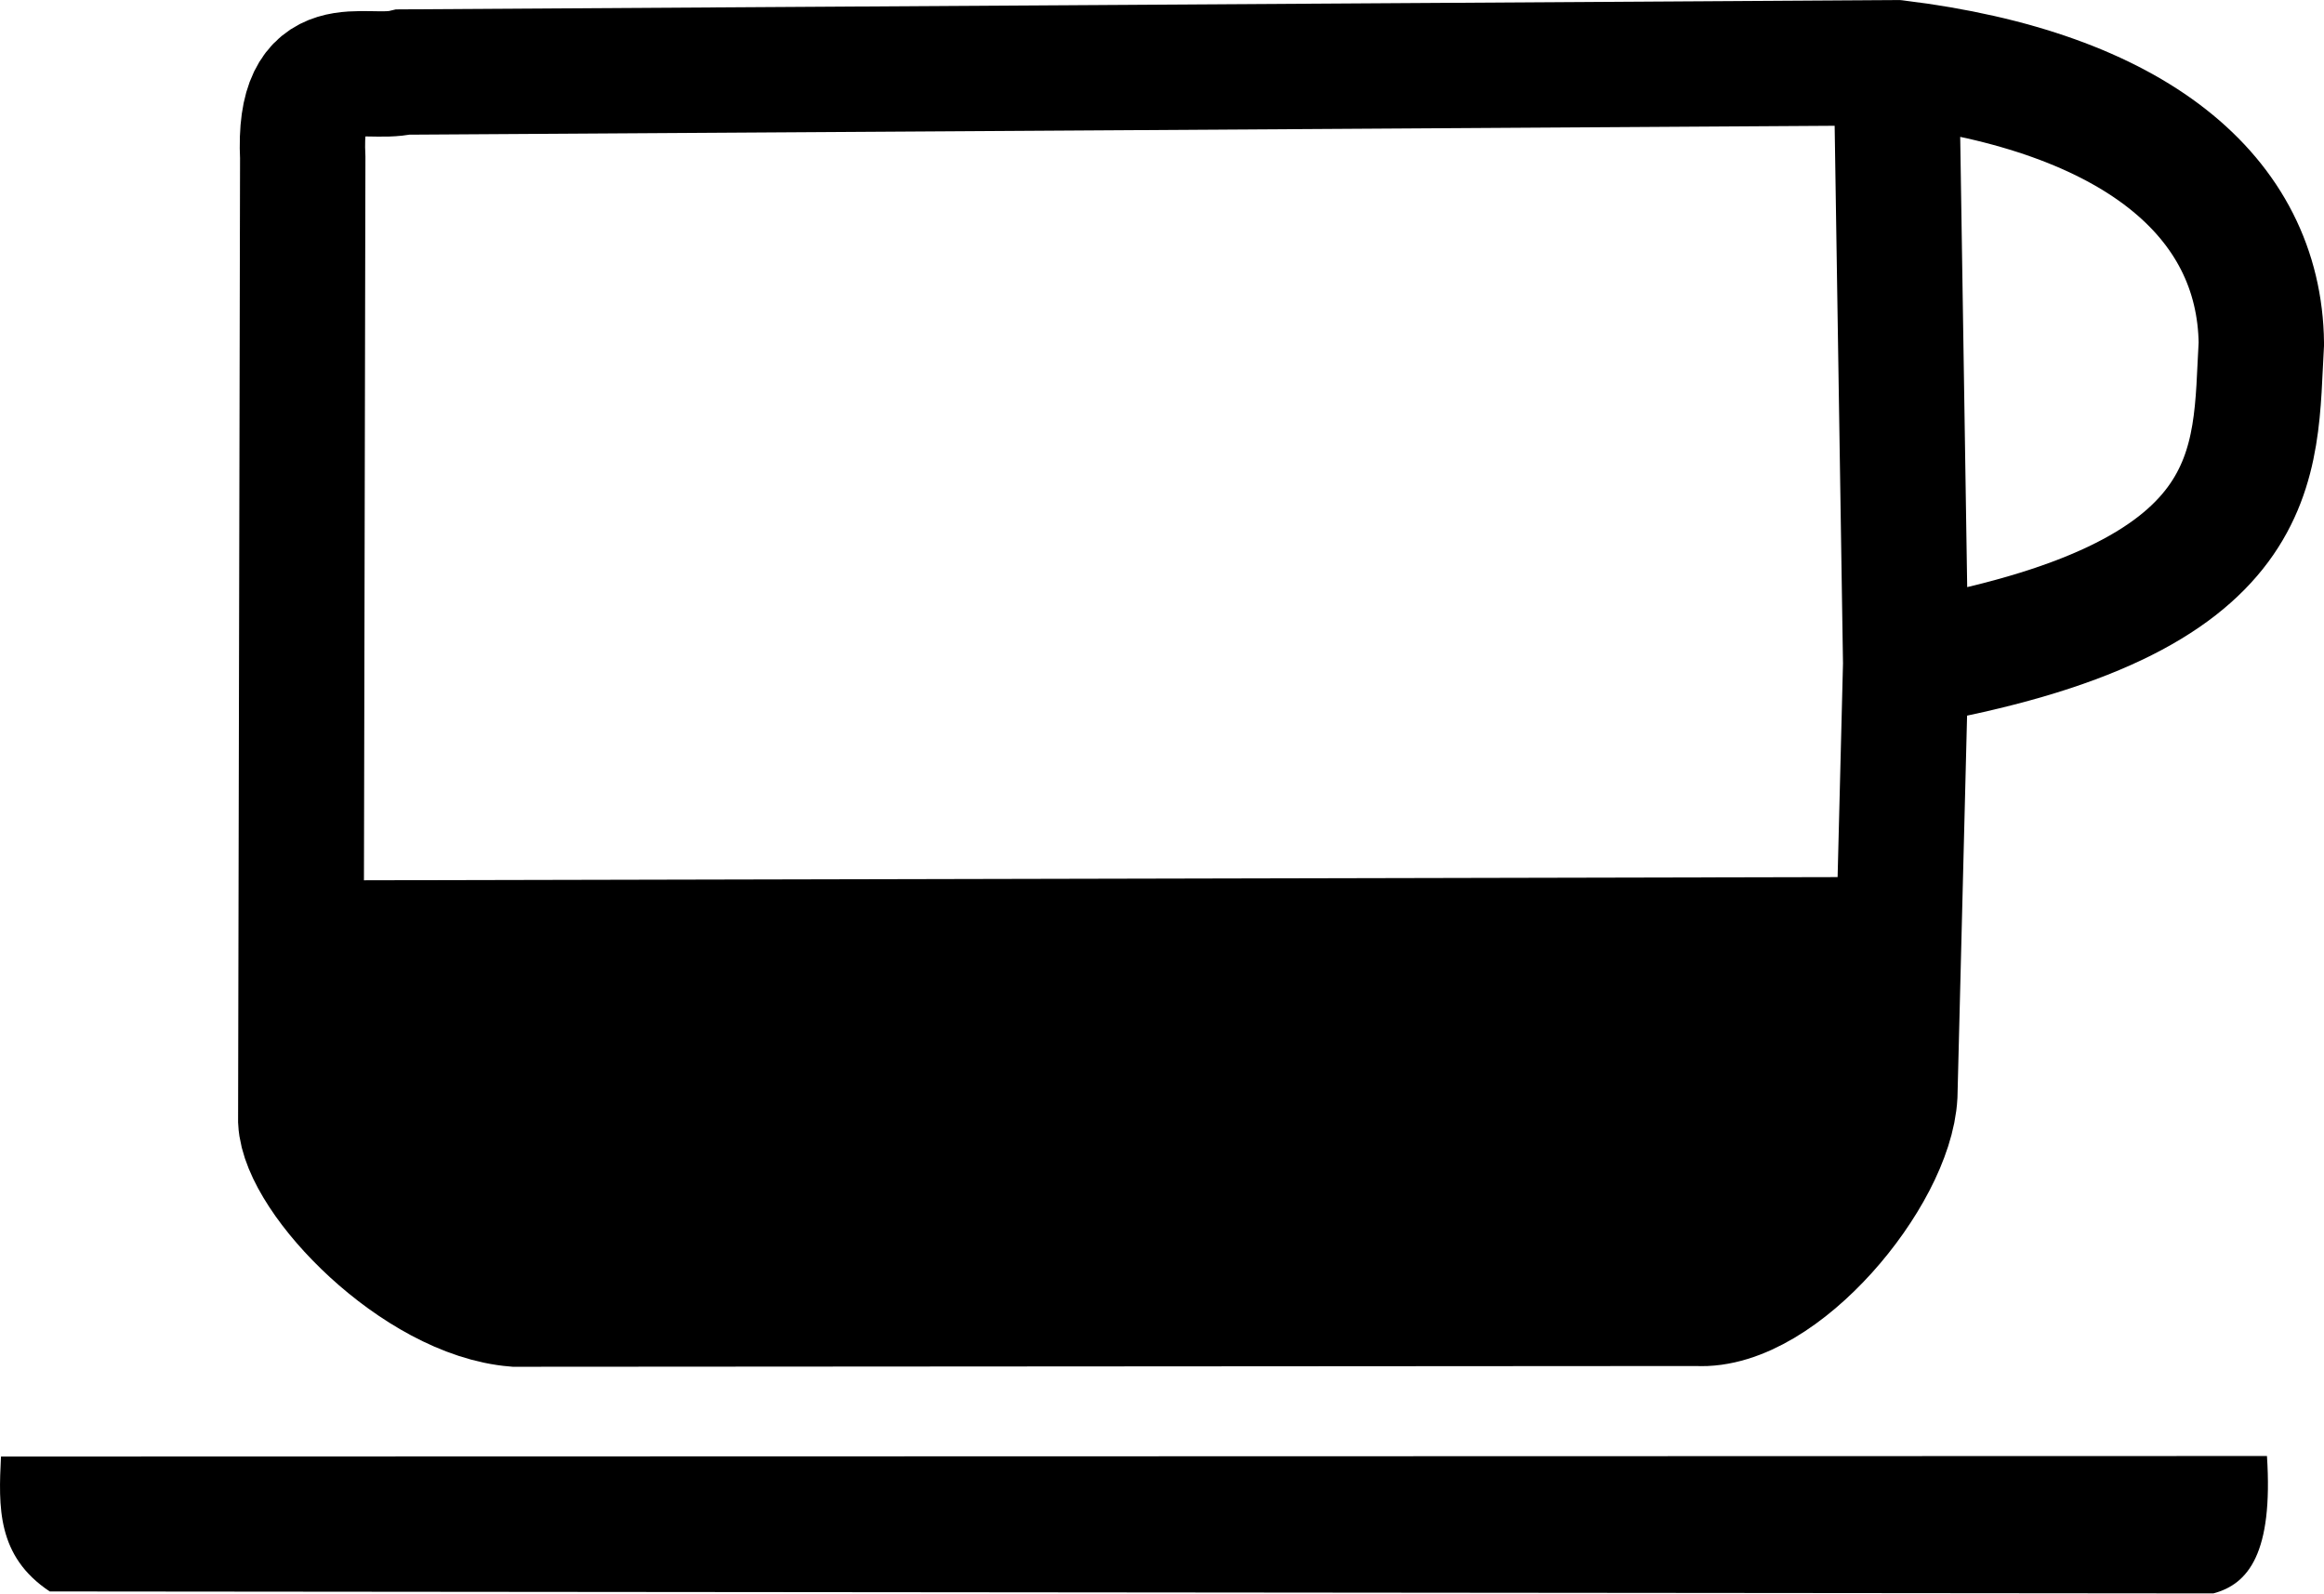
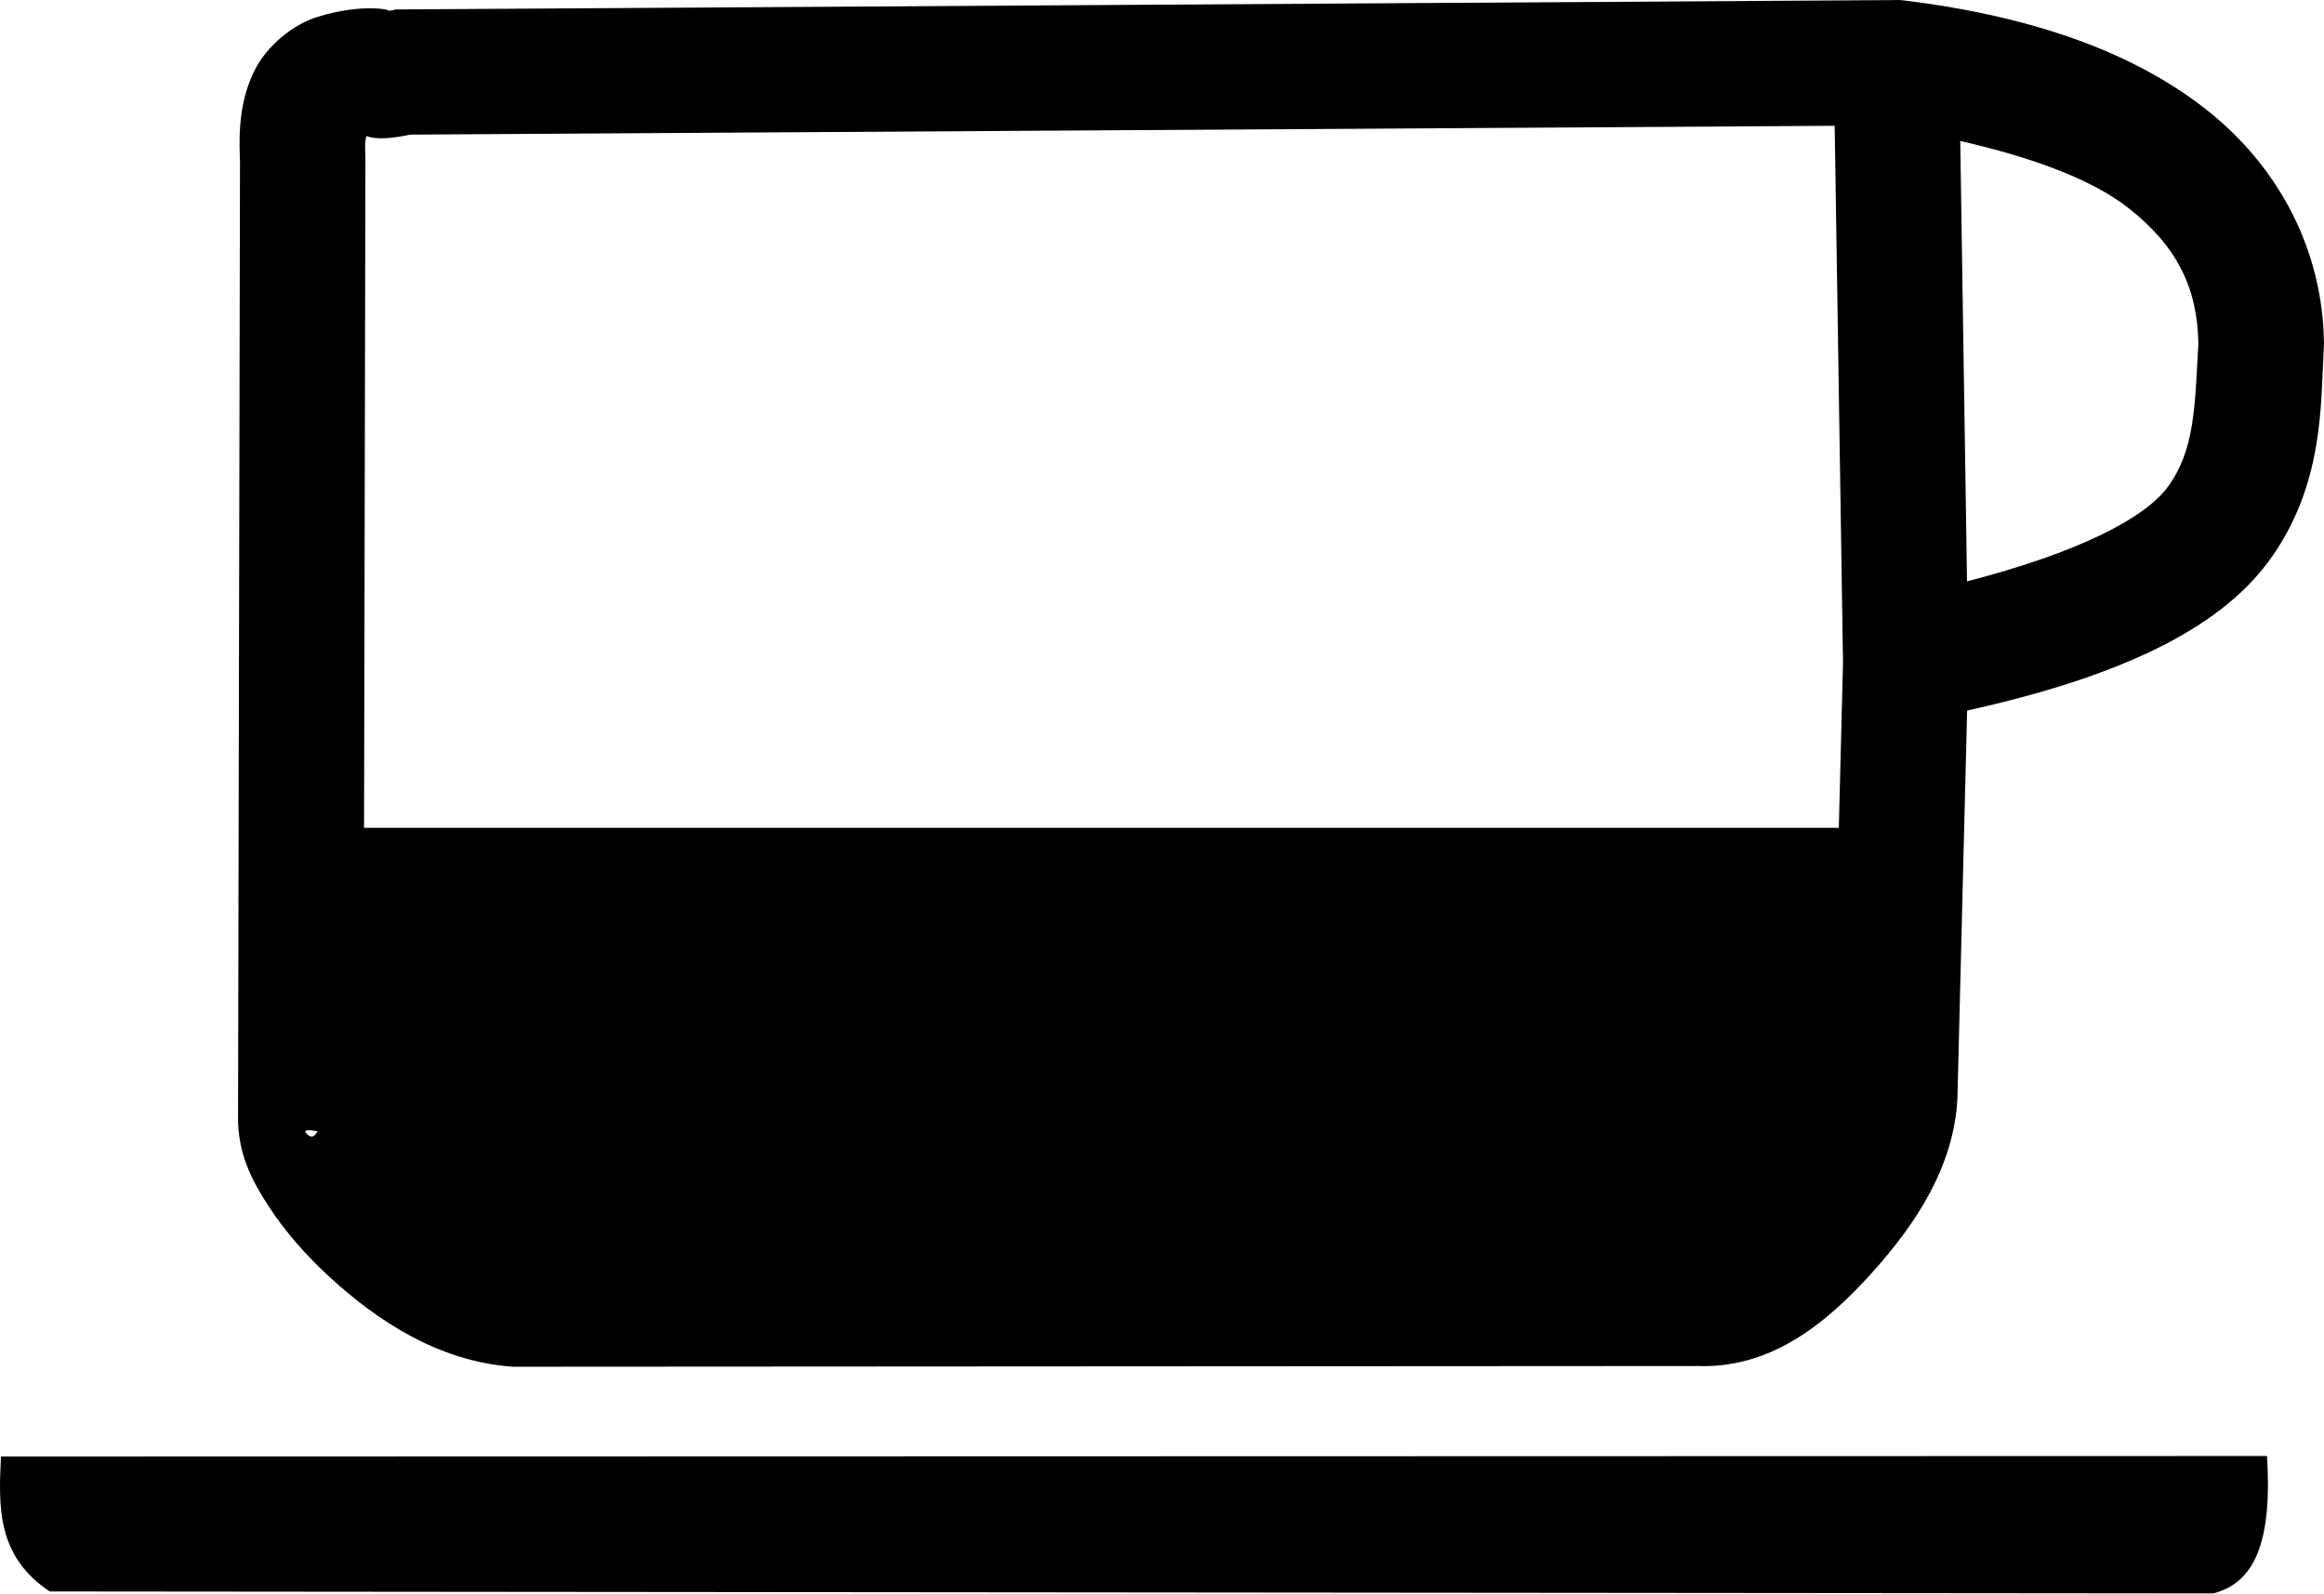
<svg xmlns="http://www.w3.org/2000/svg" width="46.342mm" height="31.778mm" viewBox="0 0 46.342 31.778" version="1.1" id="svg8">
  <defs id="defs2" />
  <g id="layer1" transform="translate(-4.930341,-186.7003)">
-     <path id="path821" style="fill:none;stroke:#000000;stroke-width:2.5;stroke-linecap:butt;stroke-linejoin:miter;stroke-miterlimit:4;stroke-dasharray:none;stroke-opacity:1" d="m 42.931,199.936 -0.186,-11.985 m 0.186,11.985 c 7.29,-1.271 6.951,-3.998 7.092,-6.389 -0.037,-2.932 -2.534,-5.016 -7.277,-5.596 l -29.774,0.186 c -0.804,0.19 -2.111,-0.507 -2.005,1.71 l -0.039,19.209 c 0.055,1.143 2.322,3.494 4.278,3.653 l 23.566,-0.015 c 1.648,0.098 3.858,-2.571 3.942,-4.152 z" />
+     <path style="color:#000000;font-style:normal;font-variant:normal;font-weight:normal;font-stretch:normal;font-size:medium;line-height:normal;font-family:sans-serif;font-variant-ligatures:normal;font-variant-position:normal;font-variant-caps:normal;font-variant-numeric:normal;font-variant-alternates:normal;font-feature-settings:normal;text-indent:0;text-align:start;text-decoration:none;text-decoration-line:none;text-decoration-style:solid;text-decoration-color:#000000;letter-spacing:normal;word-spacing:normal;text-transform:none;writing-mode:lr-tb;direction:ltr;text-orientation:mixed;dominant-baseline:auto;baseline-shift:baseline;text-anchor:start;white-space:normal;shape-padding:0;clip-rule:nonzero;display:inline;overflow:visible;visibility:visible;opacity:1;isolation:auto;mix-blend-mode:normal;color-interpolation:sRGB;color-interpolation-filters:linearRGB;solid-color:#000000;solid-opacity:1;vector-effect:none;fill:#010000;fill-opacity:1;fill-rule:nonzero;stroke:none;stroke-width:2.5;stroke-linecap:butt;stroke-linejoin:miter;stroke-miterlimit:4;stroke-dasharray:none;stroke-dashoffset:0;stroke-opacity:1;color-rendering:auto;image-rendering:auto;shape-rendering:auto;text-rendering:auto;enable-background:accumulate" d="m 42.816,186.701 -29.994,0.188 -0.139,0.031 c 0.078,-0.018 -0.501,-0.165 -1.422,0.117 -0.461,0.141 -1.007,0.555 -1.266,1.092 -0.259,0.536 -0.312,1.104 -0.279,1.777 l -0.039,19.18 0.002,0.031 c 0.033,0.677 0.296,1.163 0.617,1.654 0.321,0.491 0.732,0.963 1.211,1.402 0.957,0.878 2.161,1.665 3.596,1.781 l 0.053,0.004 23.617,-0.014 -0.076,-0.004 c 1.528,0.091 2.653,-0.849 3.561,-1.855 0.908,-1.007 1.635,-2.145 1.705,-3.479 v -0.018 l 0.193,-7.717 c 3.041,-0.672 5.008,-1.619 6.006,-2.967 1.124,-1.518 1.042,-3.178 1.107,-4.287 l 0.004,-0.043 -0.002,-0.045 c -0.023,-1.817 -0.879,-3.491 -2.352,-4.648 -1.473,-1.157 -3.499,-1.863 -6.023,-2.172 z m -1.301,2.508 0.166,10.695 v 0.019 l -0.217,8.553 c -0.013,0.248 -0.434,1.235 -1.064,1.934 -0.63,0.699 1.672,-0.526 1.552,-0.533 l -0.304,-6.667 -29.724,0 c -0.522,-0.045 -0.187,6.738 -0.863,6.117 -0.34,-0.311 1.51,0.351 1.33,0.074 -0.179,-0.274 -0.217,-0.5 -0.213,-0.402 l 0.039,-19.182 -0.002,-0.031 c -0.014,-0.283 0.007,-0.297 0.021,-0.373 0.097,0.035 0.31,0.107 1.021,-0.06 l -0.279,0.033 z m 2.504,0.303 c 1.432,0.326 2.627,0.765 3.355,1.338 0.966,0.759 1.374,1.591 1.393,2.697 -0.07,1.237 -0.064,2.127 -0.615,2.871 -0.458,0.618 -1.772,1.302 -3.998,1.877 z" id="path821" />
    <path style="fill:#000000;fill-opacity:1;stroke:none;stroke-width:3.139;stroke-linecap:butt;stroke-linejoin:miter;stroke-miterlimit:4;stroke-dasharray:none;stroke-opacity:1" d="m 4.95,215.75 45.185,-0.011 c 0.125,1.934 -0.369,2.555 -1.069,2.74 l -43.144,-0.039 c -1.059,-0.703 -1.021,-1.695 -0.972,-2.689 z" id="path824" />
-     <path style="fill:#000000;fill-opacity:1;stroke:#000000;stroke-width:0.265px;stroke-linecap:butt;stroke-linejoin:miter;stroke-opacity:1" d="m 11.292,204.391 31.07,-0.067 -0.869,6.615 -4.209,1.737 -22.078,0.033 -4.448,-3.039 z" id="path826" />
  </g>
</svg>
